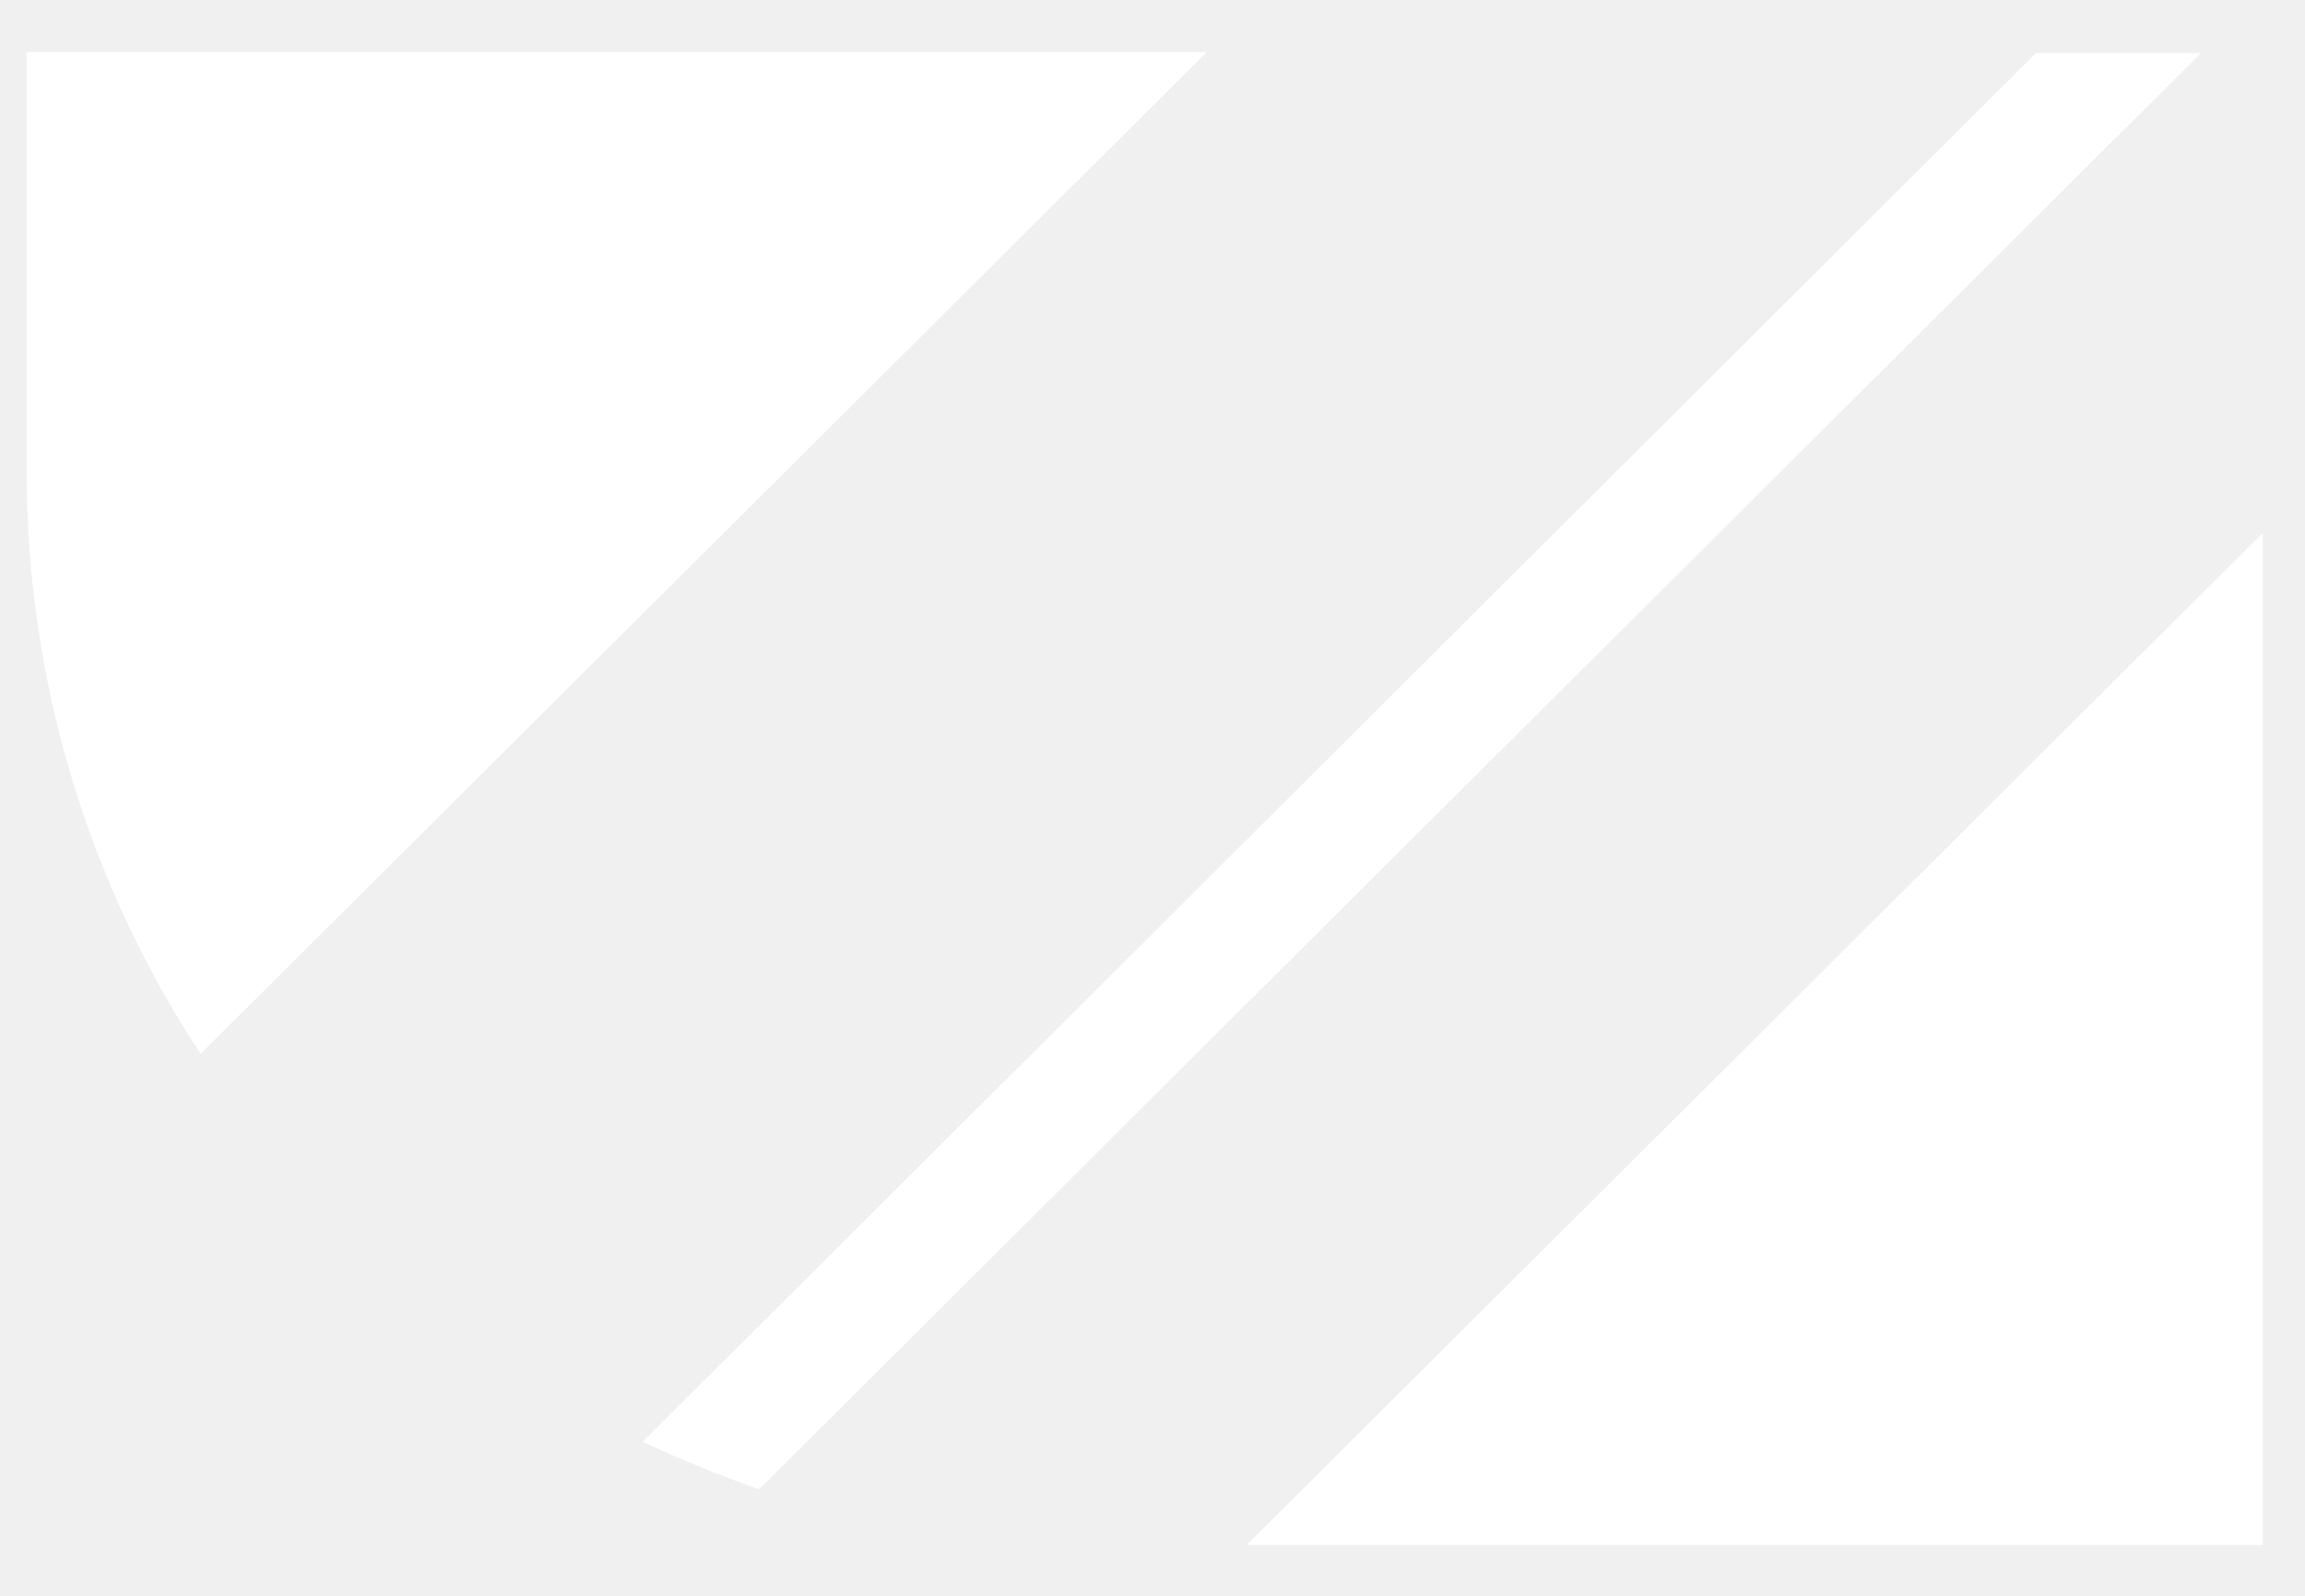
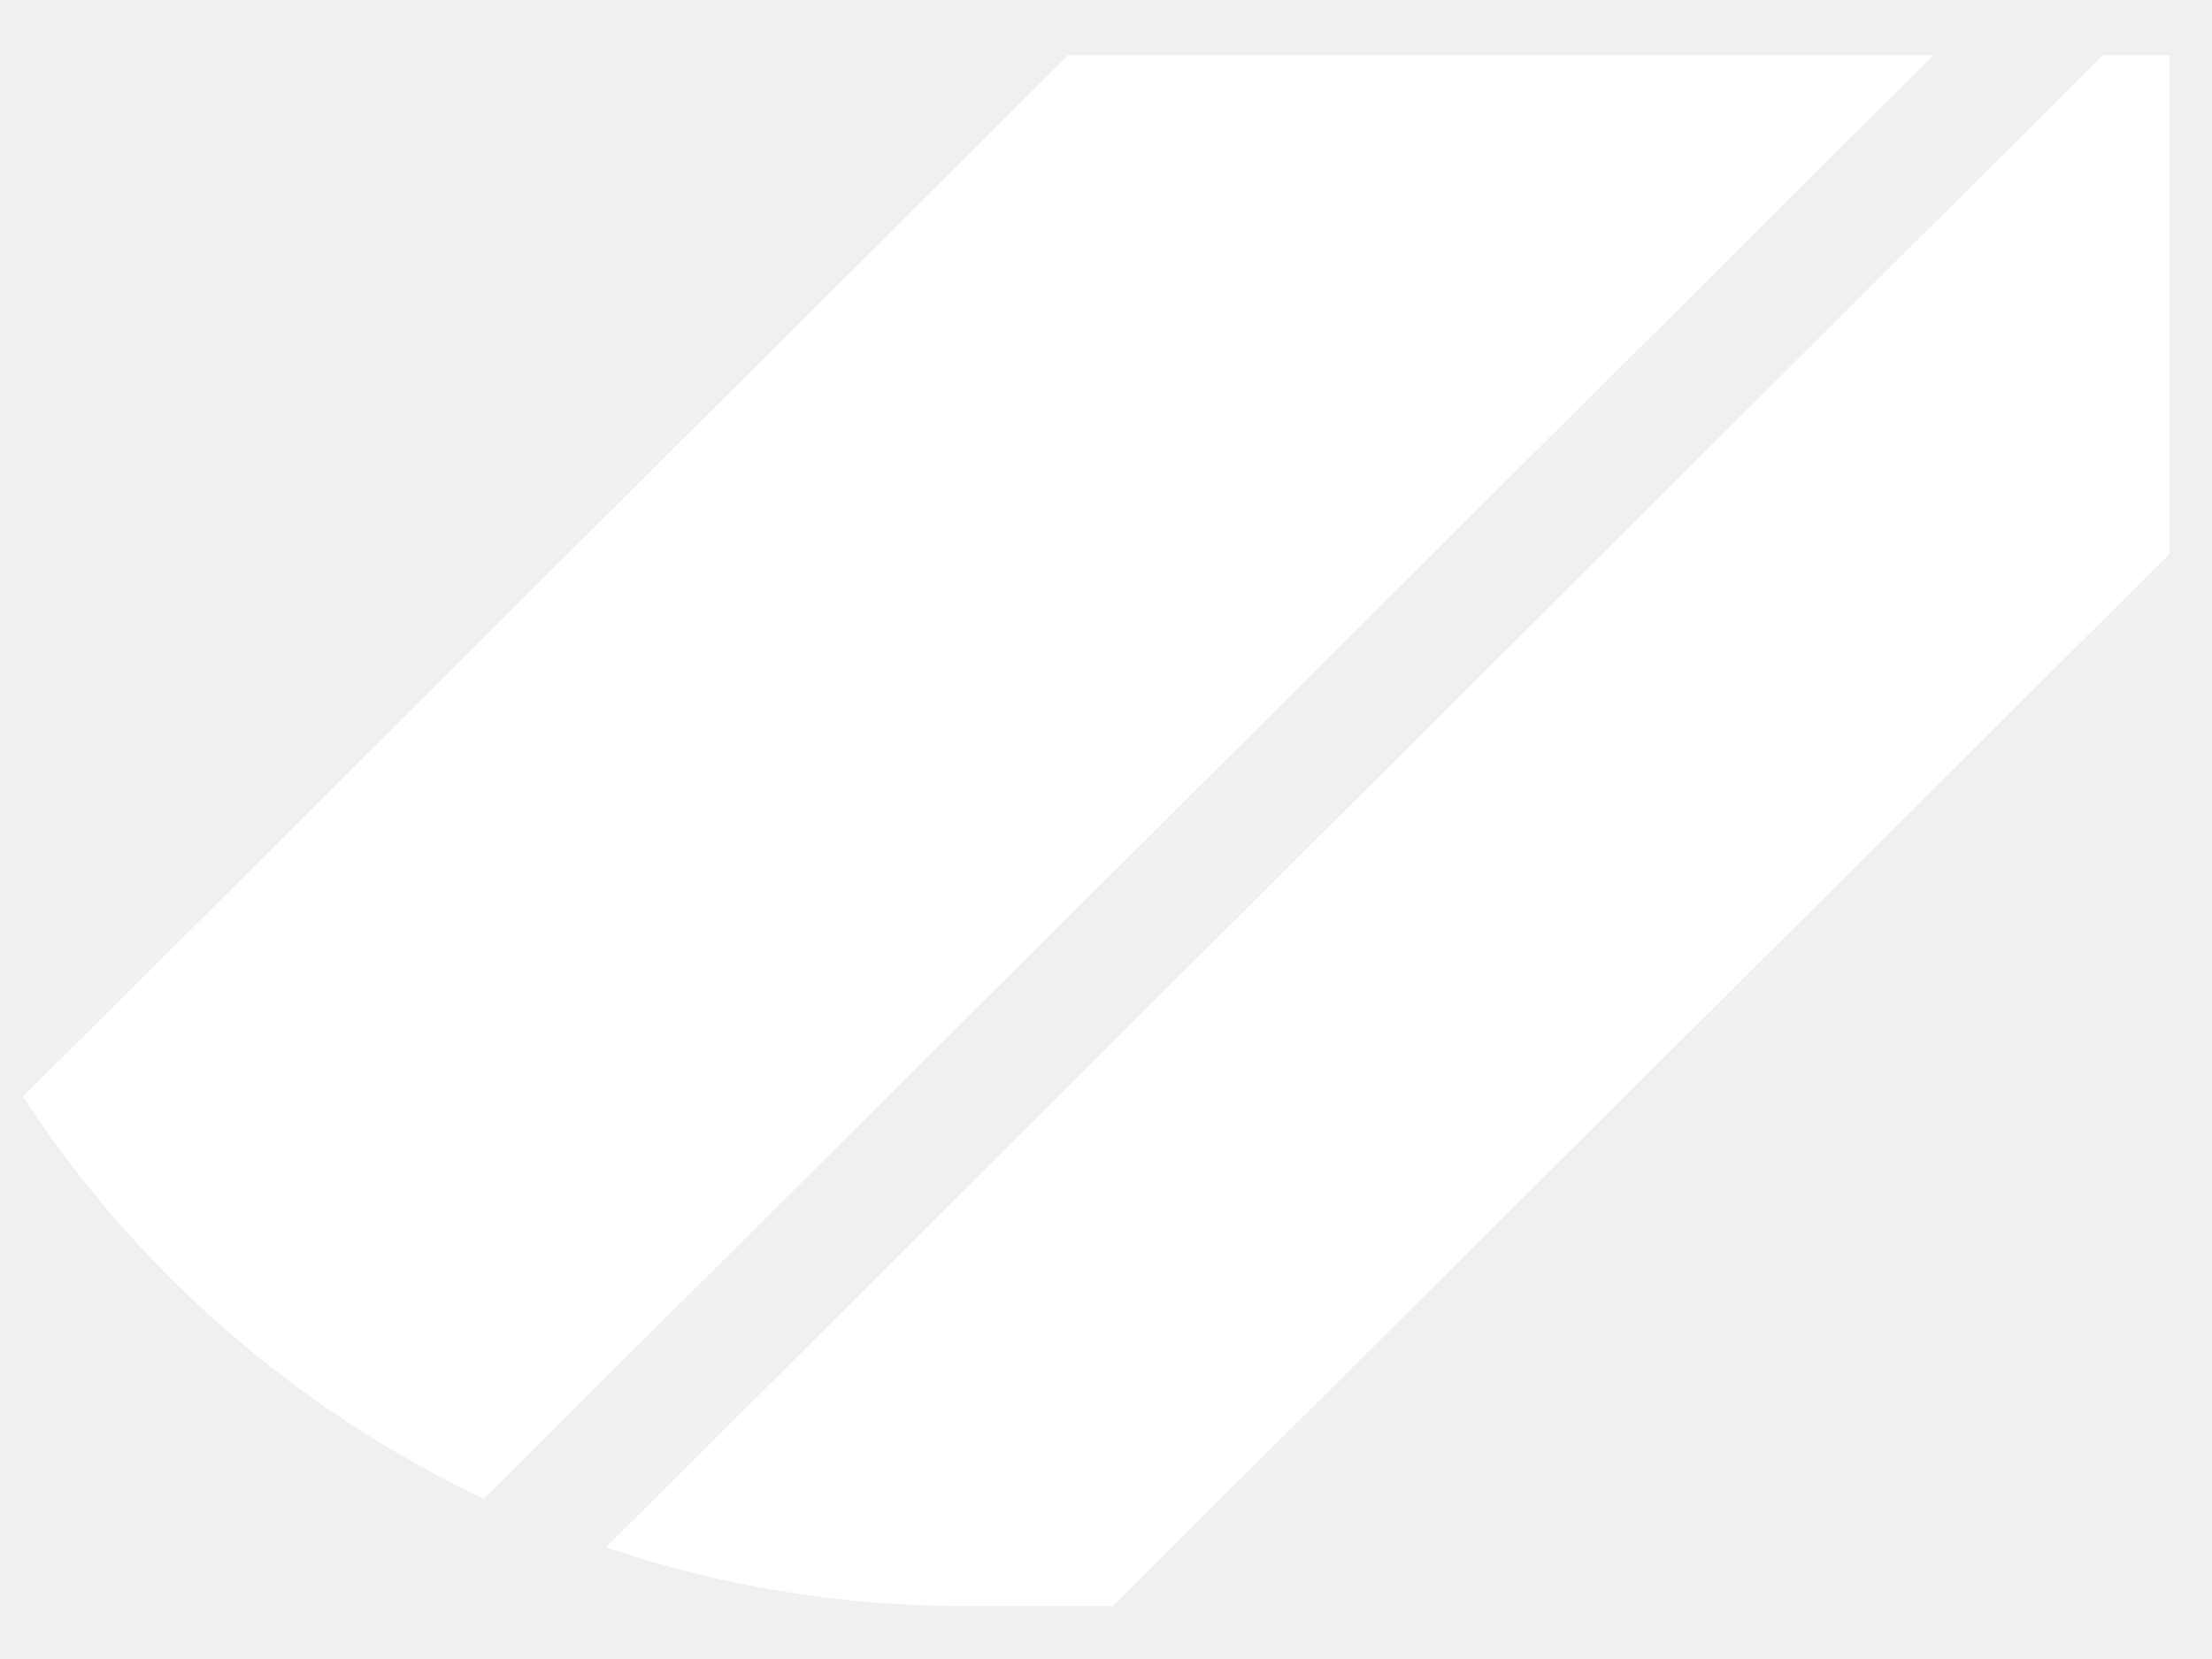
- <svg xmlns="http://www.w3.org/2000/svg" version="1.1" width="13px" height="9px">
-   <g transform="matrix(1 0 0 1 -2106 -586 )">
-     <path d="M 6.806 0.294  L 0.15 0.294  L 0.15 2.656  C 0.15 3.869  0.512 5  1.131 5.944  L 6.806 0.294  Z M 11.488 0.3  L 11.488 0.294  L 3.625 8.131  C 3.837 8.231  4.056 8.319  4.281 8.4  L 12.412 0.3  L 11.488 0.3  Z M 7.031 8.713  L 12.762 8.713  L 12.762 3.006  L 7.031 8.713  Z " fill-rule="nonzero" fill="#ffffff" stroke="none" transform="matrix(1 0 0 1 2106 586 )" />
+ <svg xmlns="http://www.w3.org/2000/svg" version="1.1" width="12px" height="9px">
+   <g transform="matrix(1 0 0 1 -2107 -586 )">
+     <path d="M 5.8 0.3  L 5.8 0.294  L 0.125 5.95  C 0.737 6.888  1.6 7.644  2.625 8.131  L 10.488 0.3  L 5.8 0.3  Z M 11.412 0.3  L 11.412 0.294  L 3.288 8.394  C 3.894 8.6  4.55 8.713  5.225 8.713  L 6.037 8.713  L 11.769 3.006  L 11.769 0.3  L 11.412 0.3  Z " fill-rule="nonzero" fill="#ffffff" stroke="none" transform="matrix(1 0 0 1 2107 586 )" />
  </g>
</svg>
